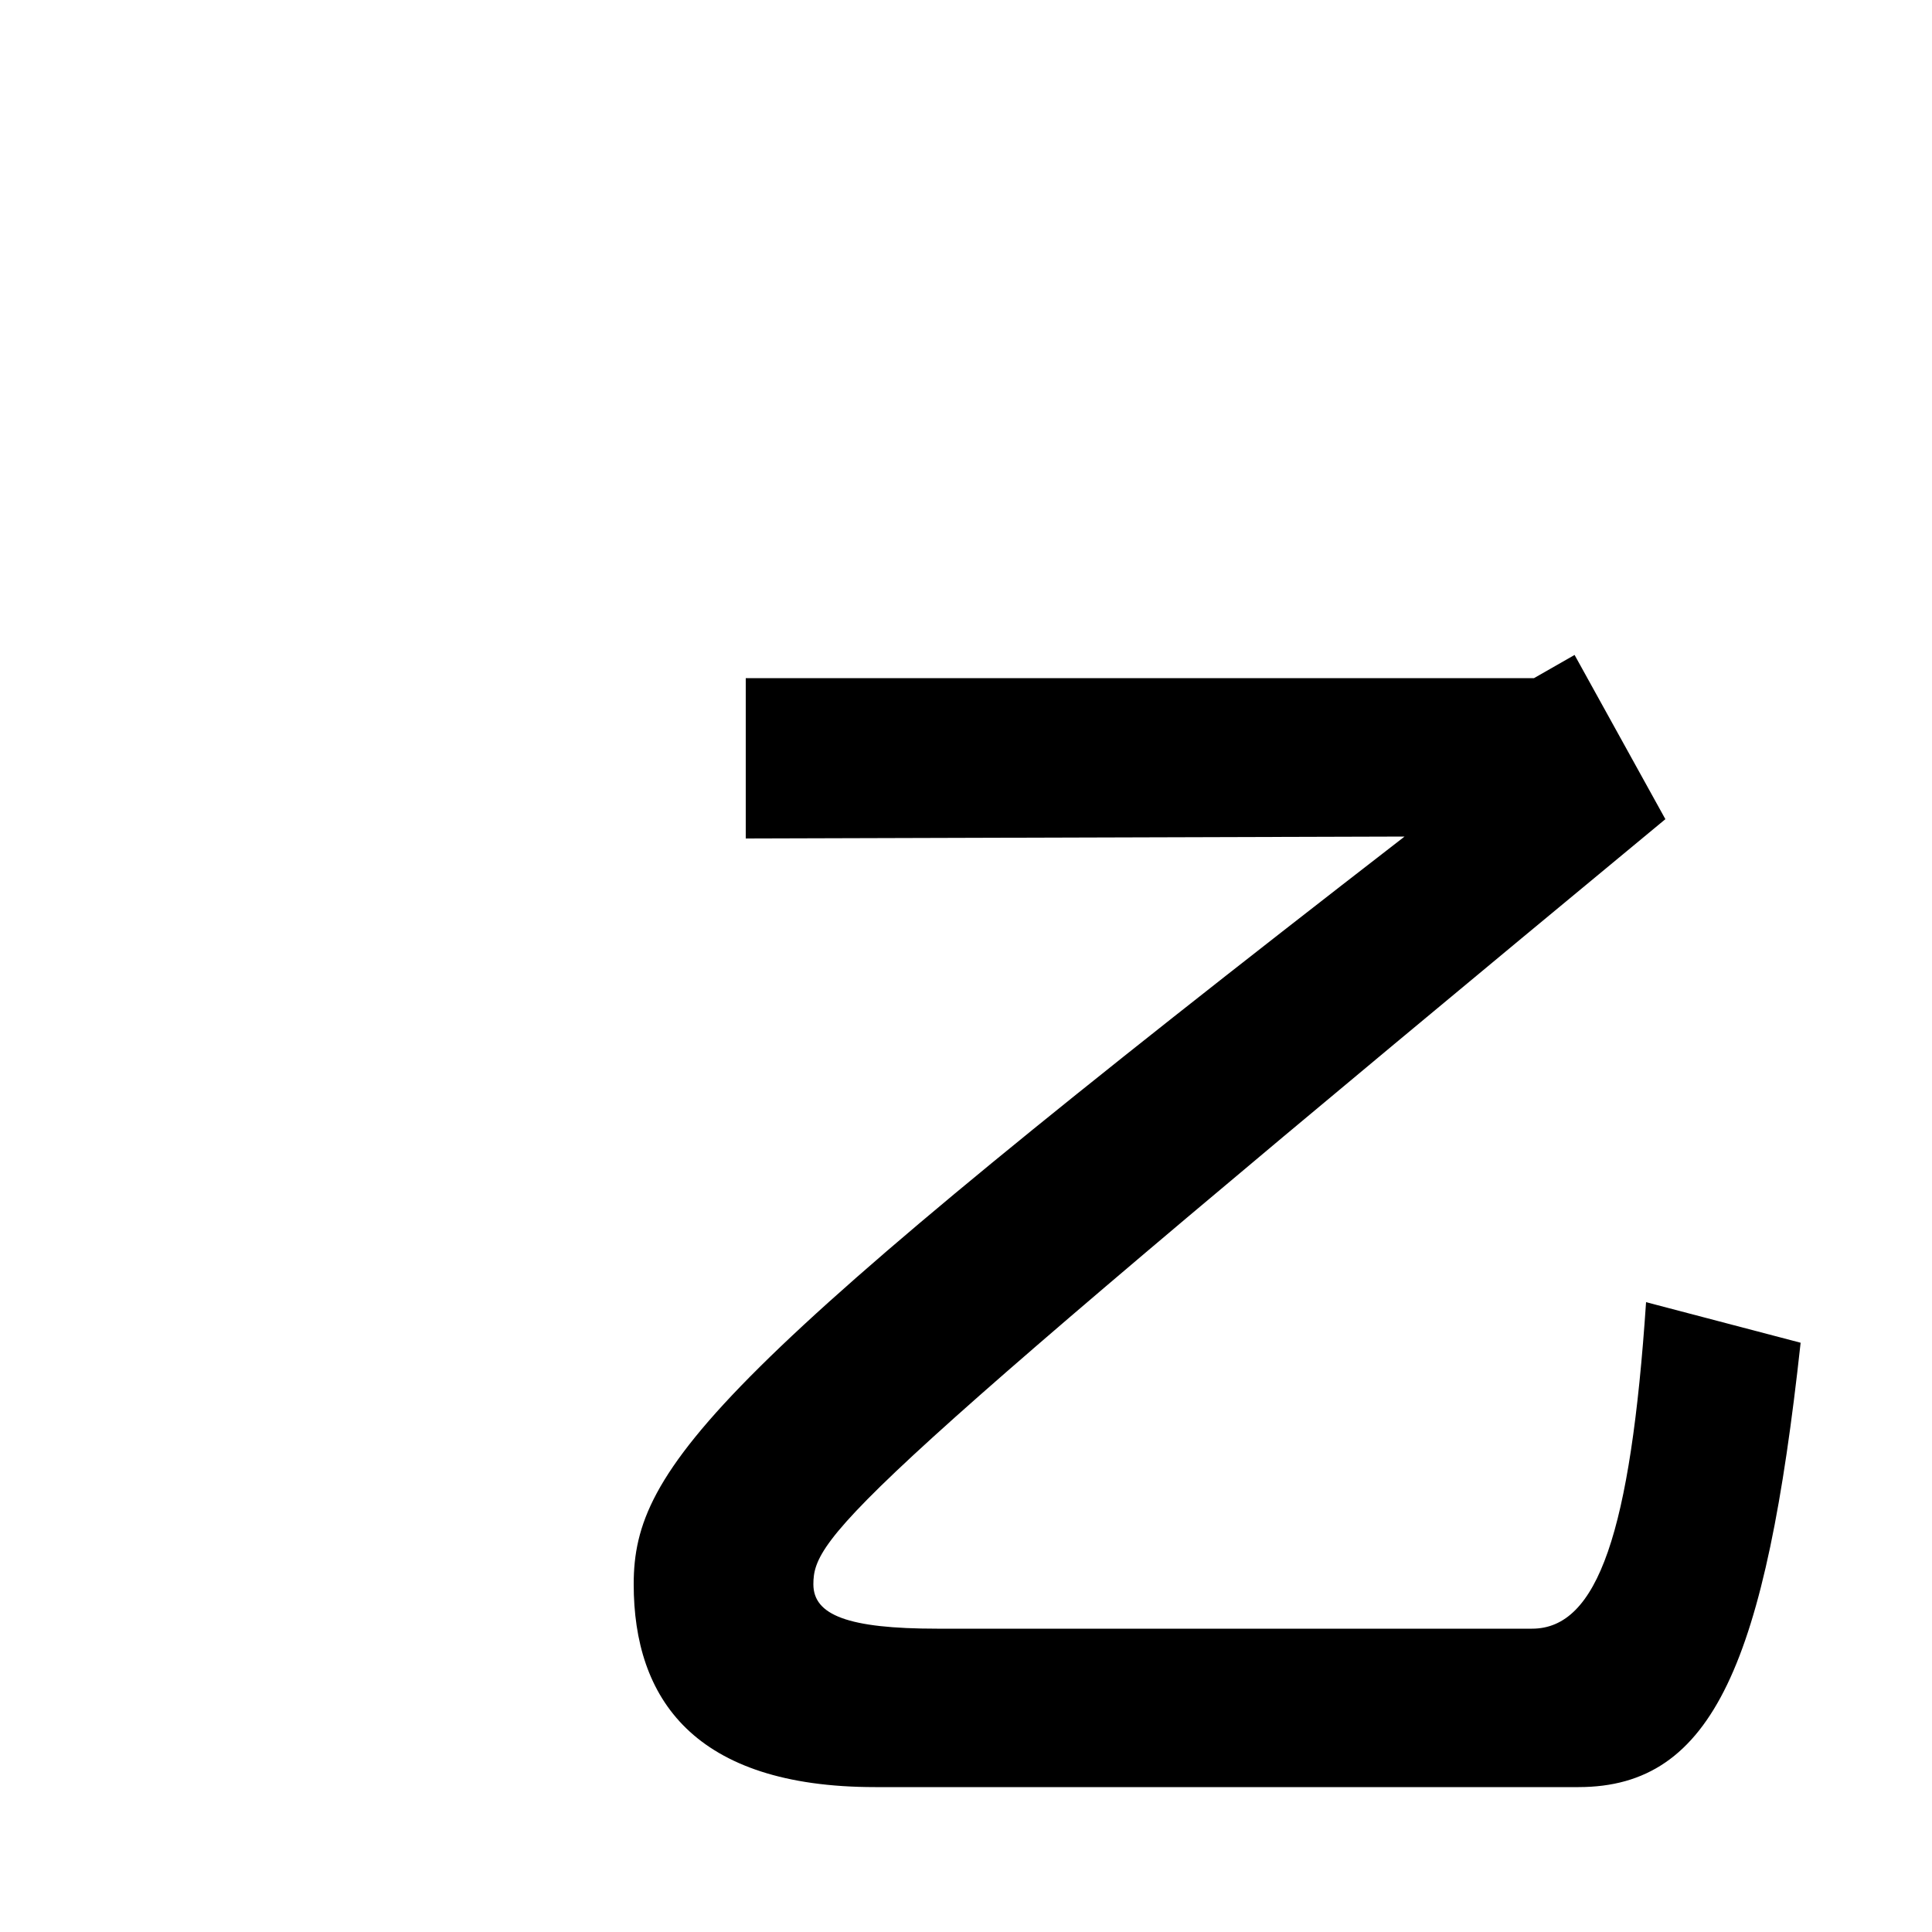
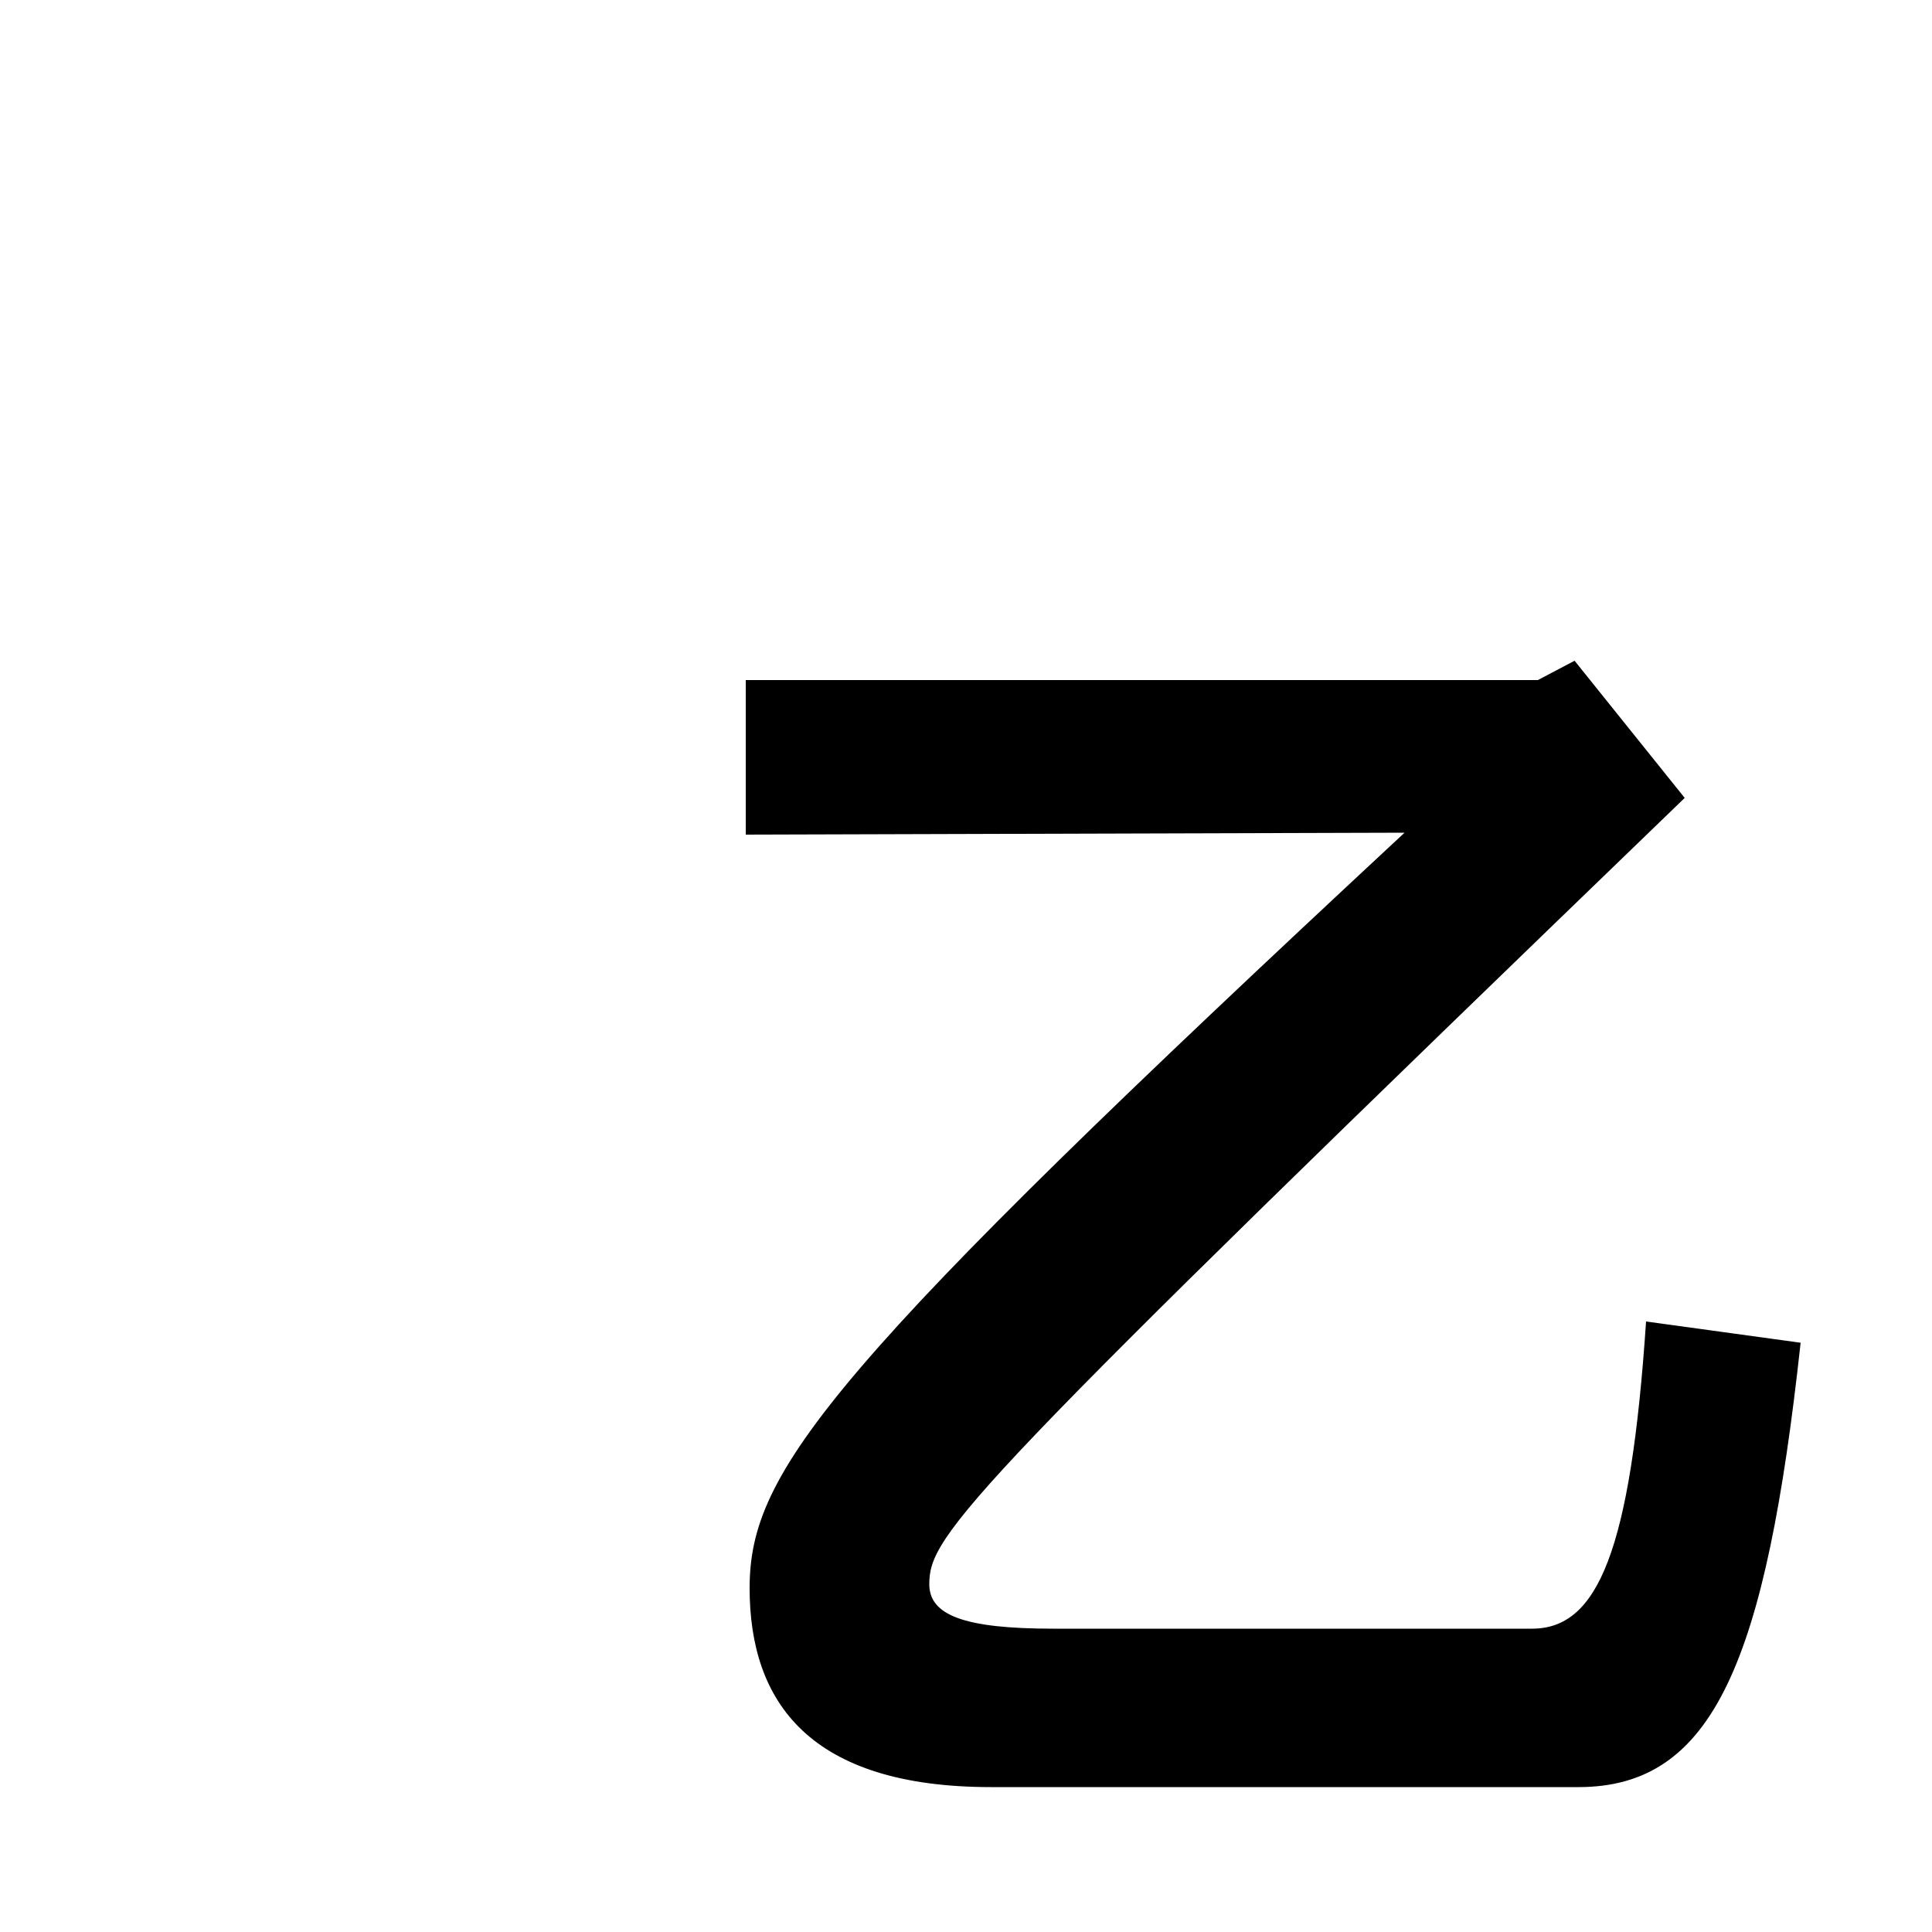
<svg xmlns="http://www.w3.org/2000/svg" width="1000" height="1000">
-   <path d="M453 -45H817C887 -45 914 20 932 185L852 206C844 87 827 37 793 37H485C439 37 421 44 421 60C421 85 439 106 862 456L815 541L794 529H386V446L727 447C369 170 328 121 328 60C328 1 359 -45 453 -45Z" transform="translate(0, 880) scale(1,-1)" />
+   <path d="M513 -45H817C887 -45 914 20 932 185L852 196C844 77 827 37 793 37H545C499 37 481 44 481 60C481 86 499 107 872 467L815 538L796 528H386V448L727 449C429 172 388 119 388 58C388 -1 419 -45 513 -45Z" transform="translate(0, 880) scale(1,-1)" />
</svg>
